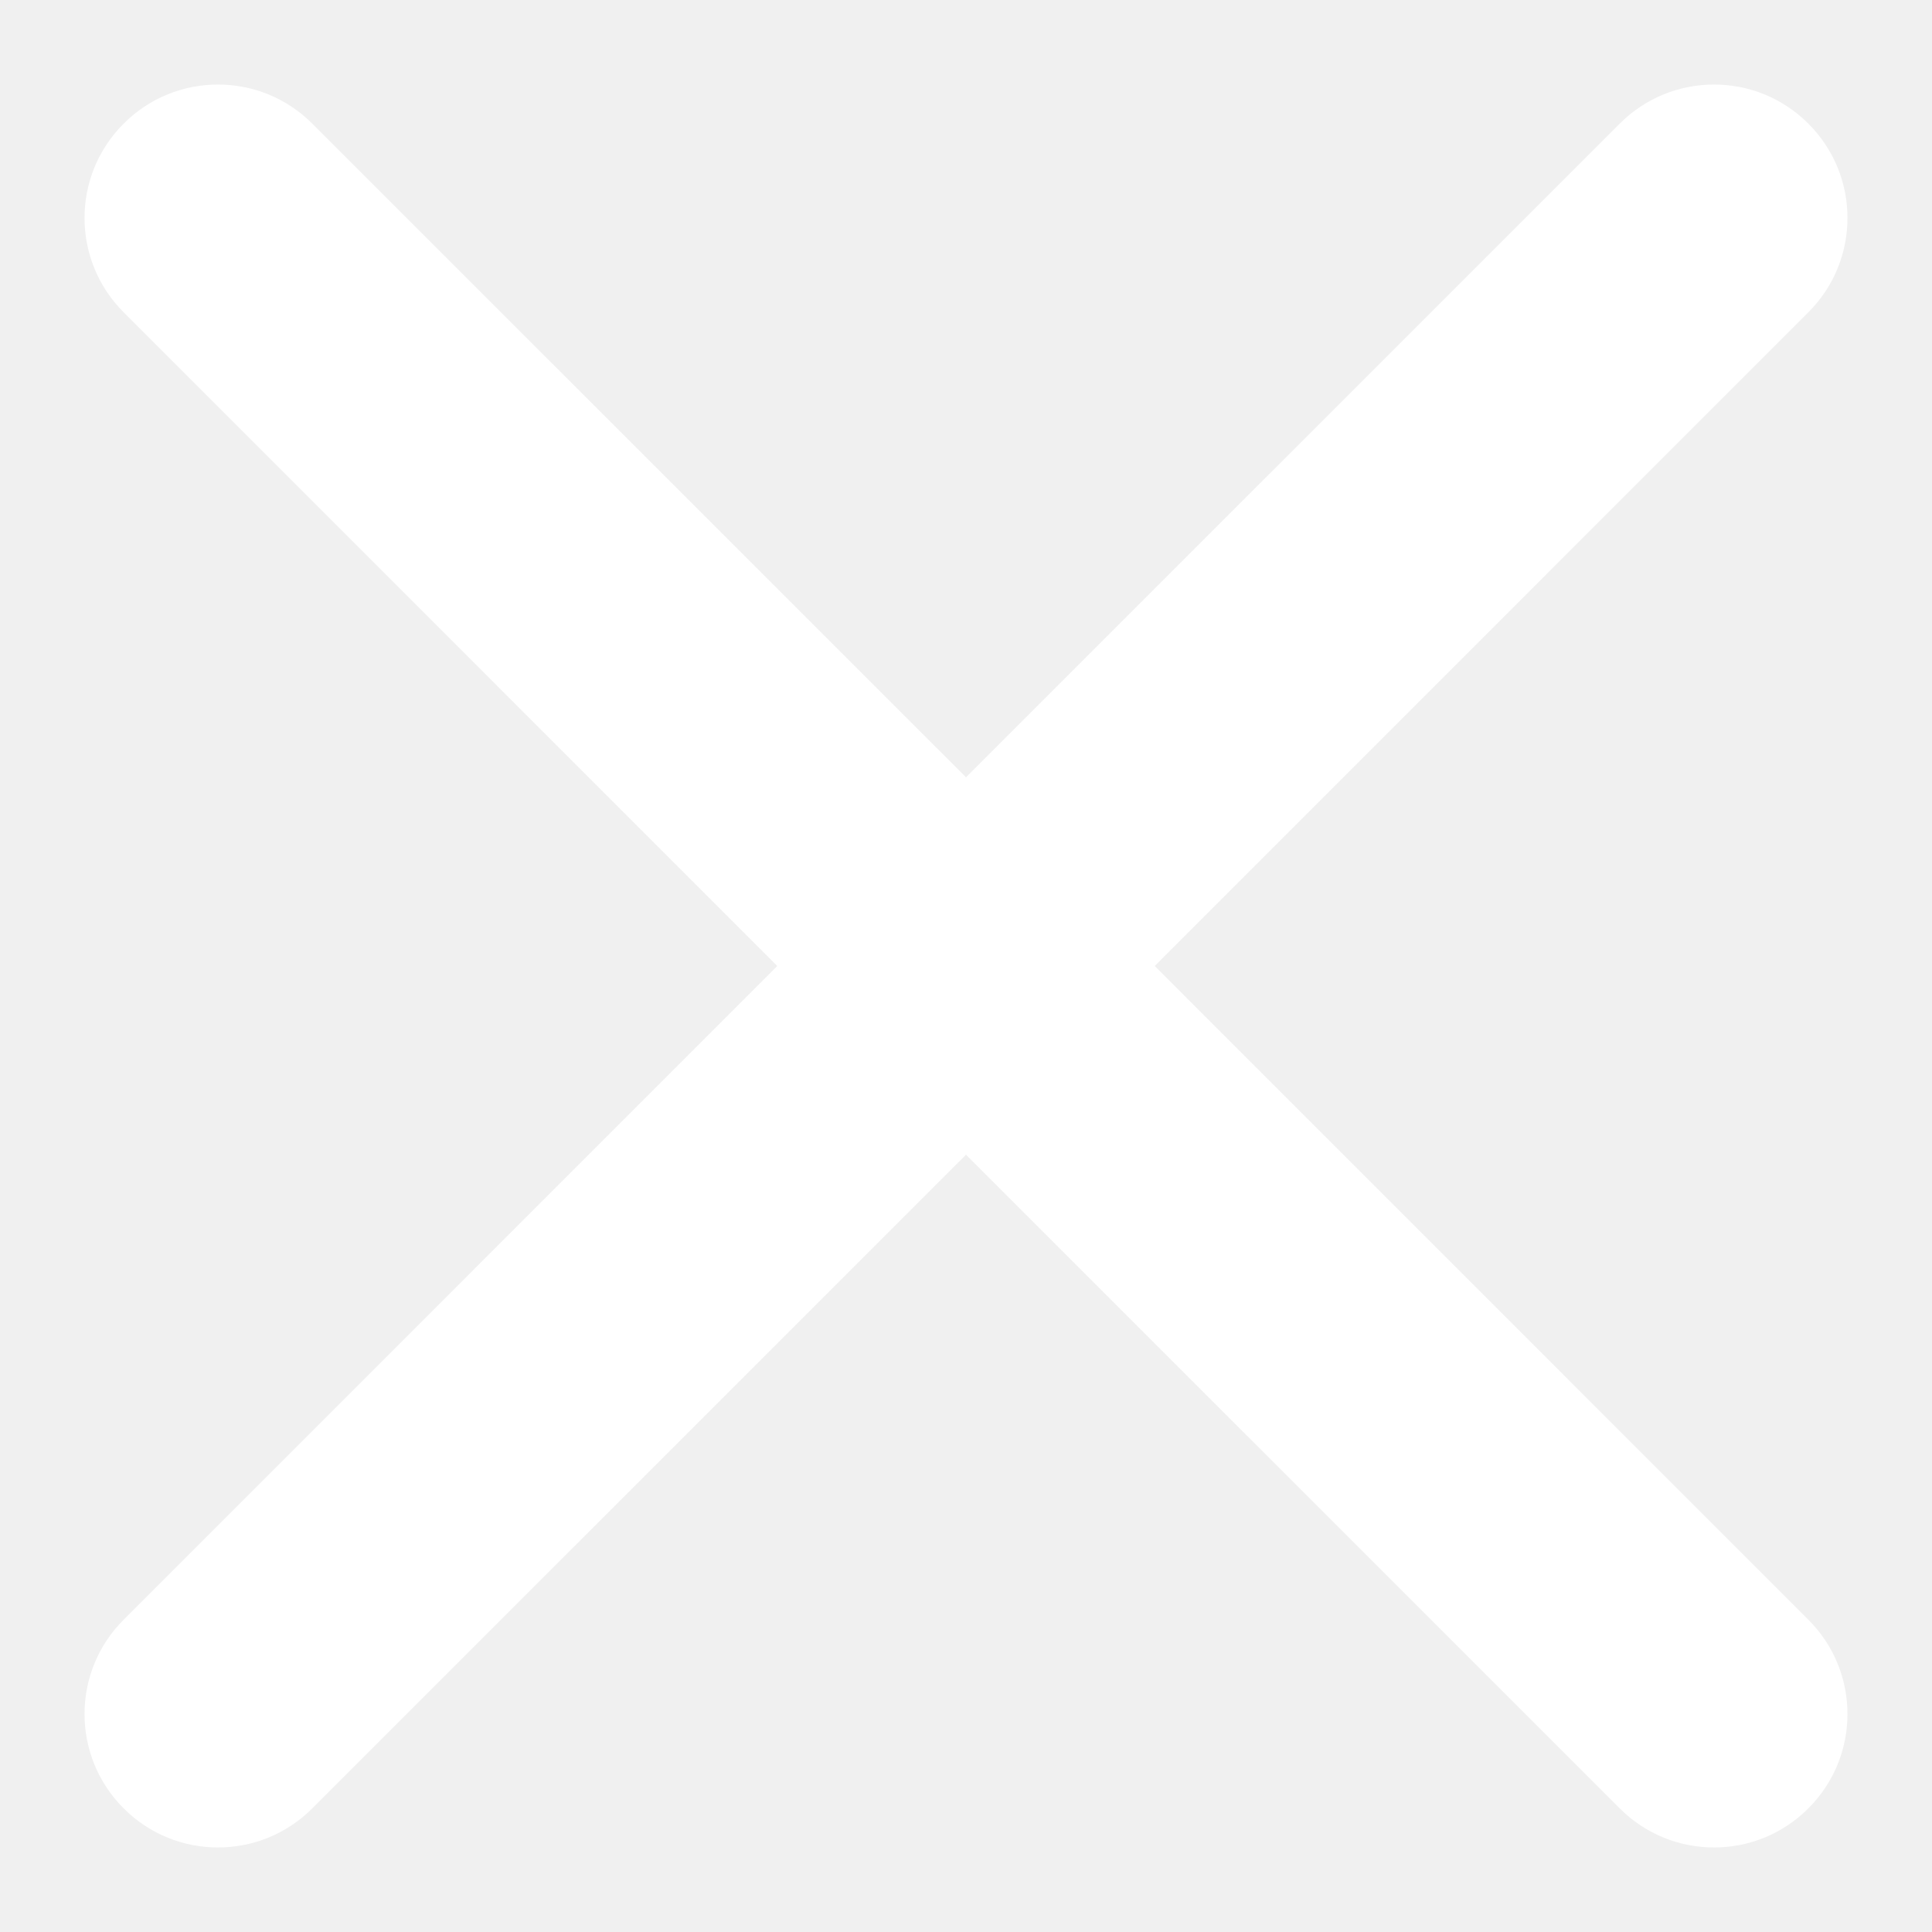
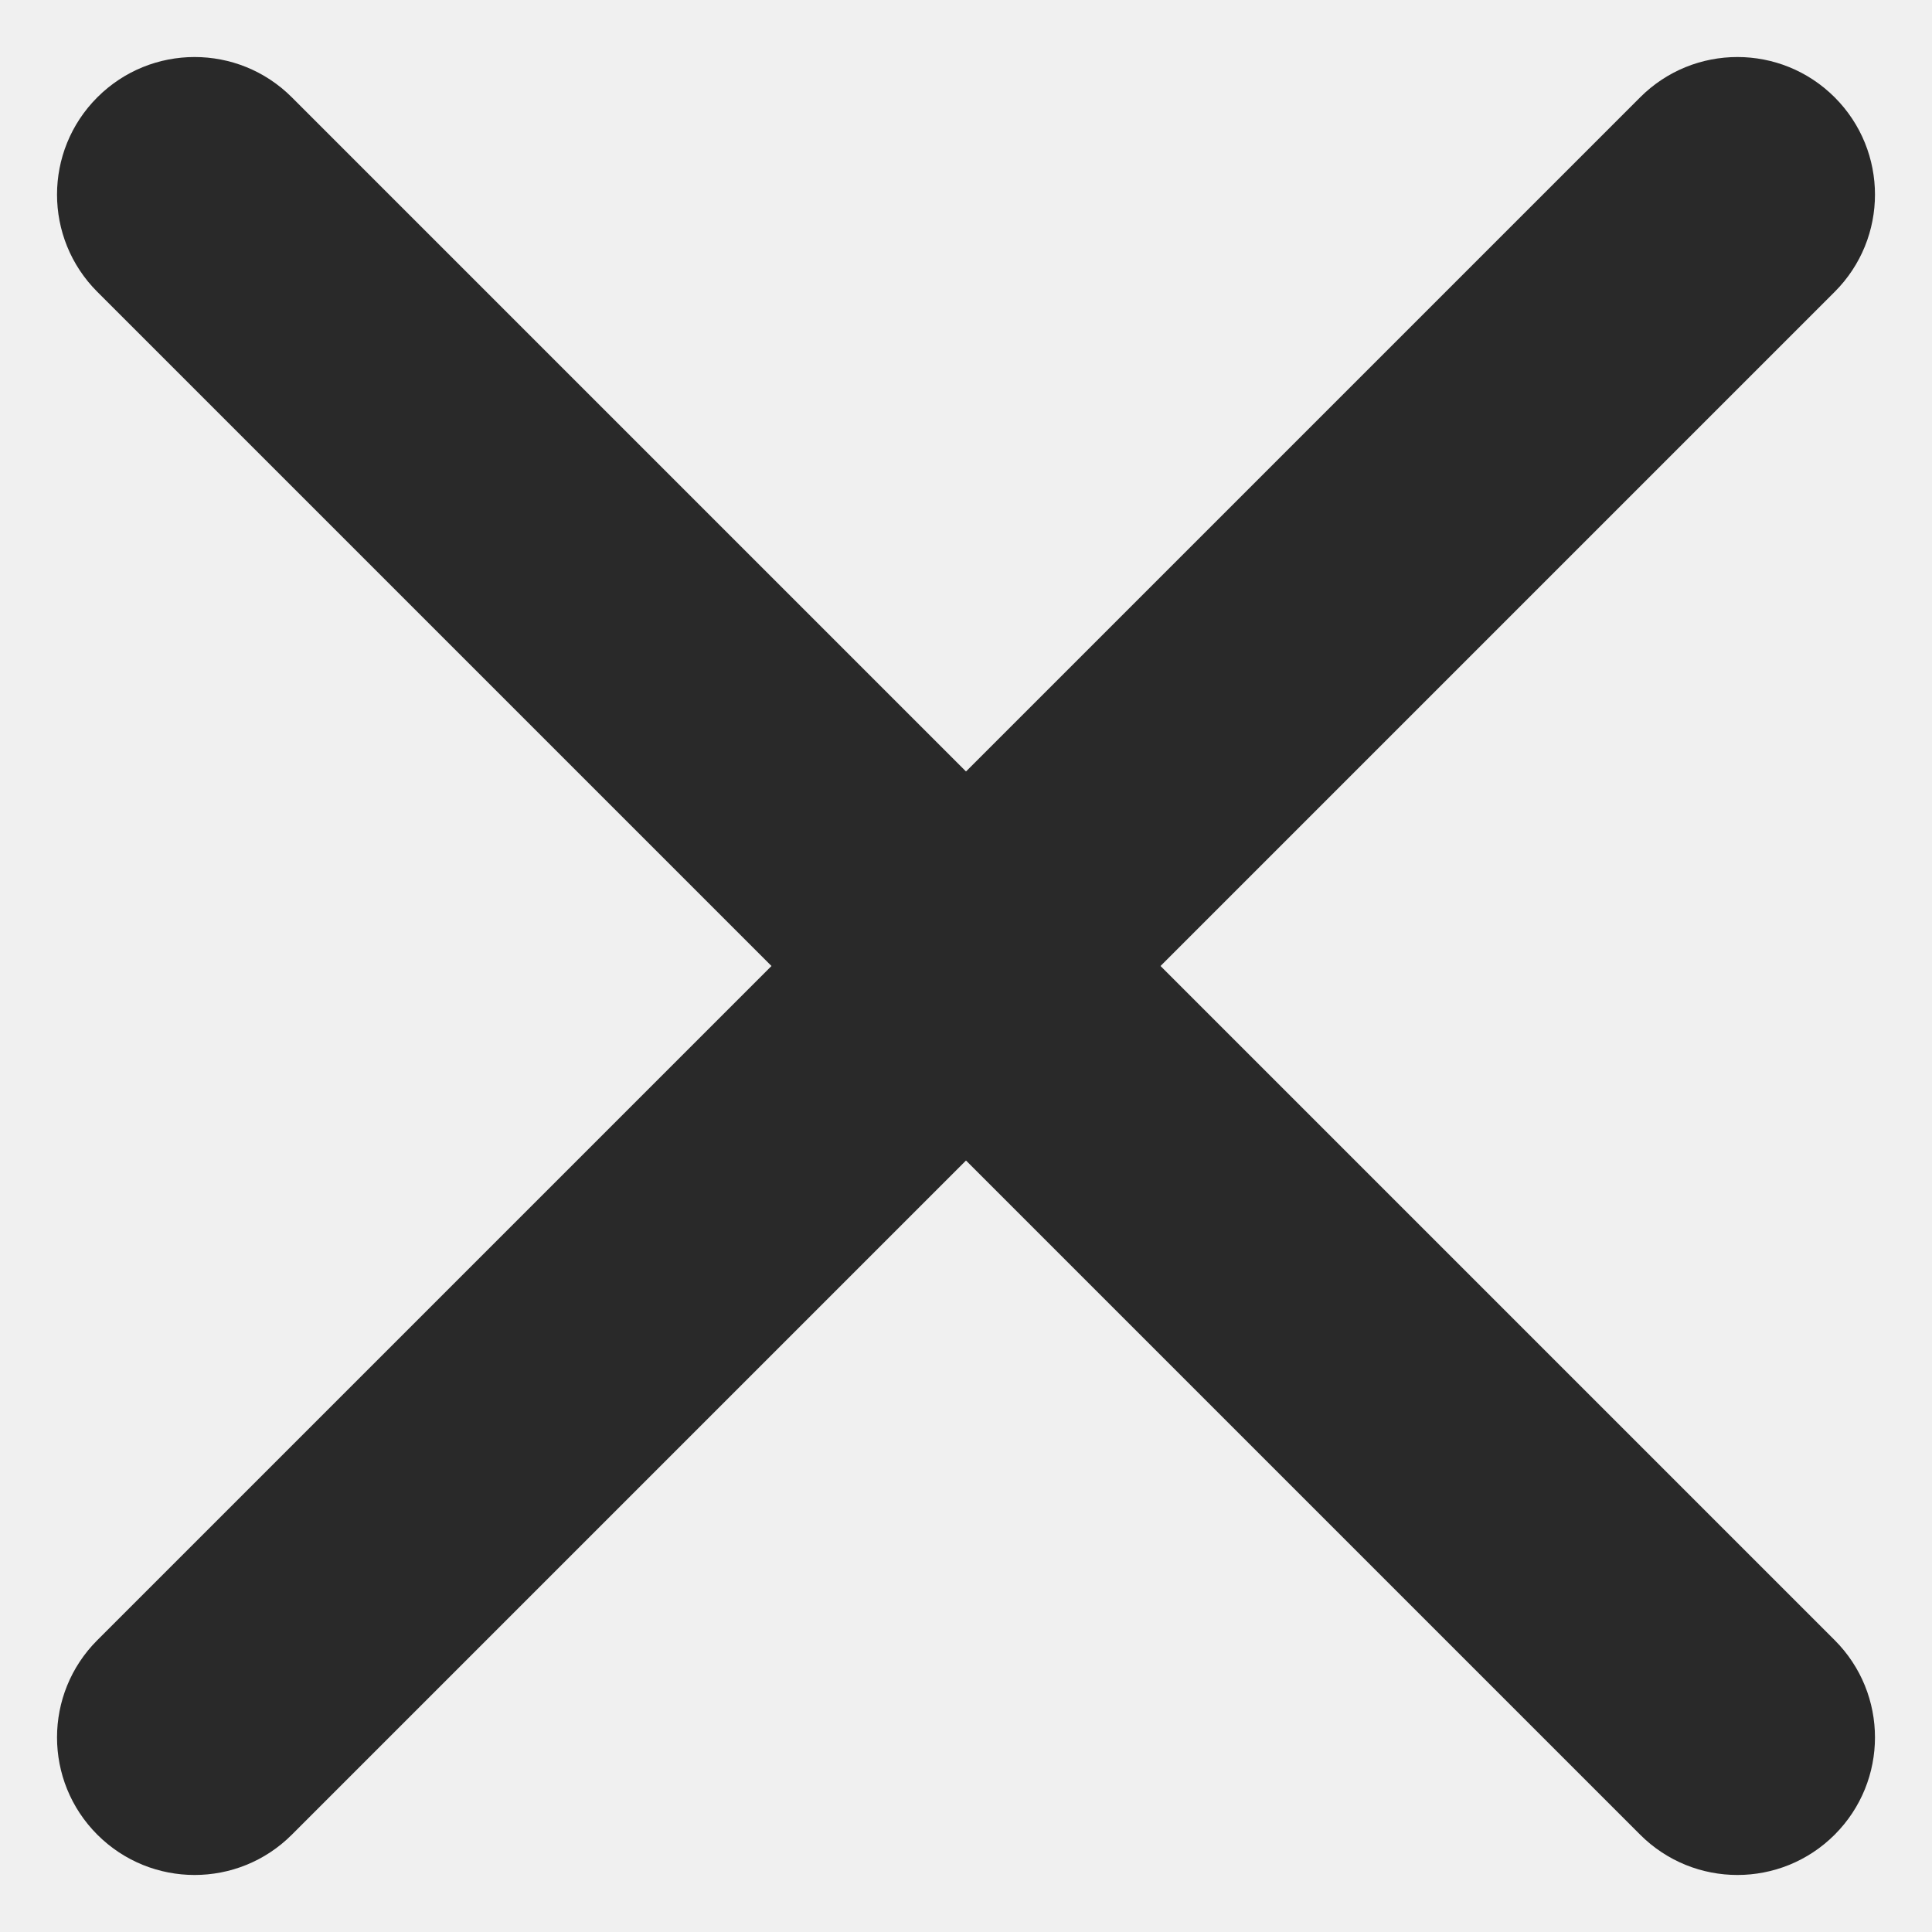
- <svg xmlns="http://www.w3.org/2000/svg" width="22" height="22" viewBox="0 0 22 22" fill="none">
-   <path d="M20.592 3.556C21.186 2.963 21.186 2.001 20.592 1.408C19.999 0.814 19.037 0.814 18.444 1.408L11 8.851L3.556 1.408C2.963 0.814 2.001 0.814 1.408 1.408C0.814 2.001 0.814 2.963 1.408 3.556L8.851 11L1.408 18.444C0.814 19.037 0.814 19.999 1.408 20.592C2.001 21.186 2.963 21.186 3.556 20.592L11 13.149L18.444 20.592C19.037 21.186 19.999 21.186 20.592 20.592C21.186 19.999 21.186 19.037 20.592 18.444L13.149 11L20.592 3.556Z" fill="white" />
+ <svg xmlns="http://www.w3.org/2000/svg" width="16" height="16" viewBox="0 0 16 16" fill="none">
+   <path d="M15.194 2.417C15.639 1.972 15.639 1.251 15.194 0.806C14.749 0.361 14.028 0.361 13.583 0.806L8 6.389L2.417 0.806C1.972 0.361 1.251 0.361 0.806 0.806C0.361 1.251 0.361 1.972 0.806 2.417L6.389 8L0.806 13.583C0.361 14.028 0.361 14.749 0.806 15.194C1.251 15.639 1.972 15.639 2.417 15.194L8 9.611L13.583 15.194C14.028 15.639 14.749 15.639 15.194 15.194C15.639 14.749 15.639 14.028 15.194 13.583L9.611 8L15.194 2.417Z" fill="#292929" />
</svg>
